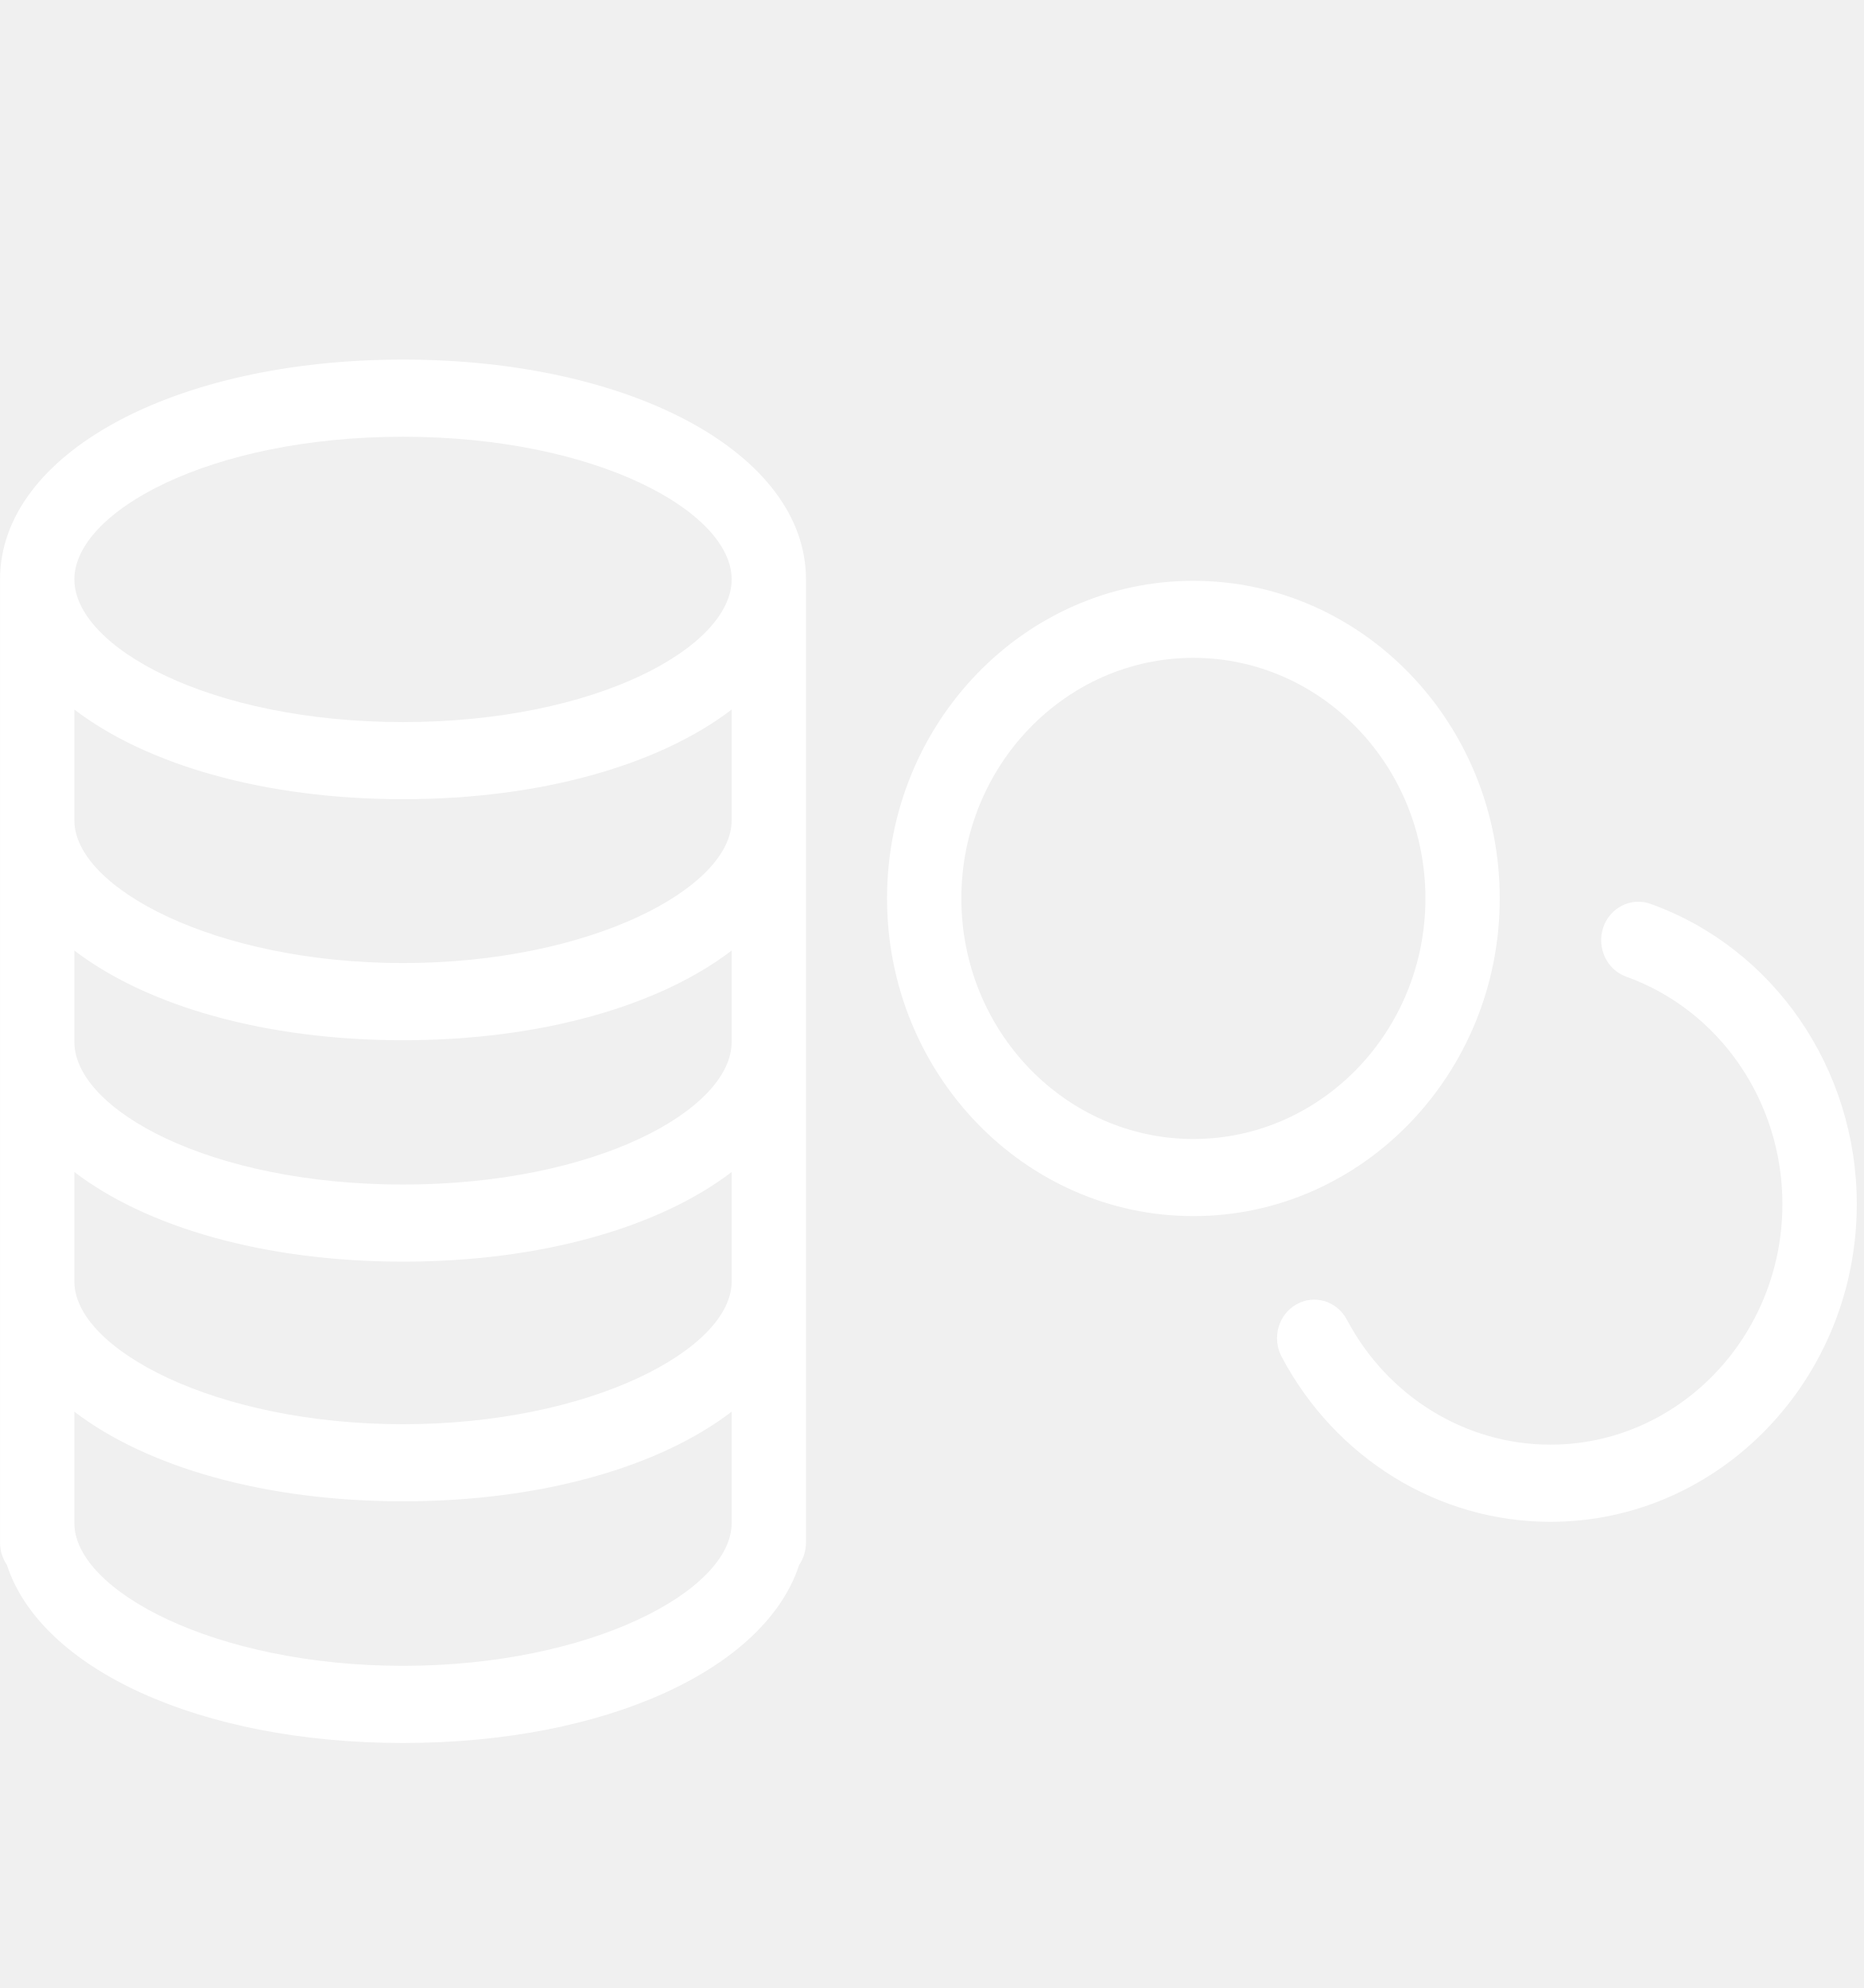
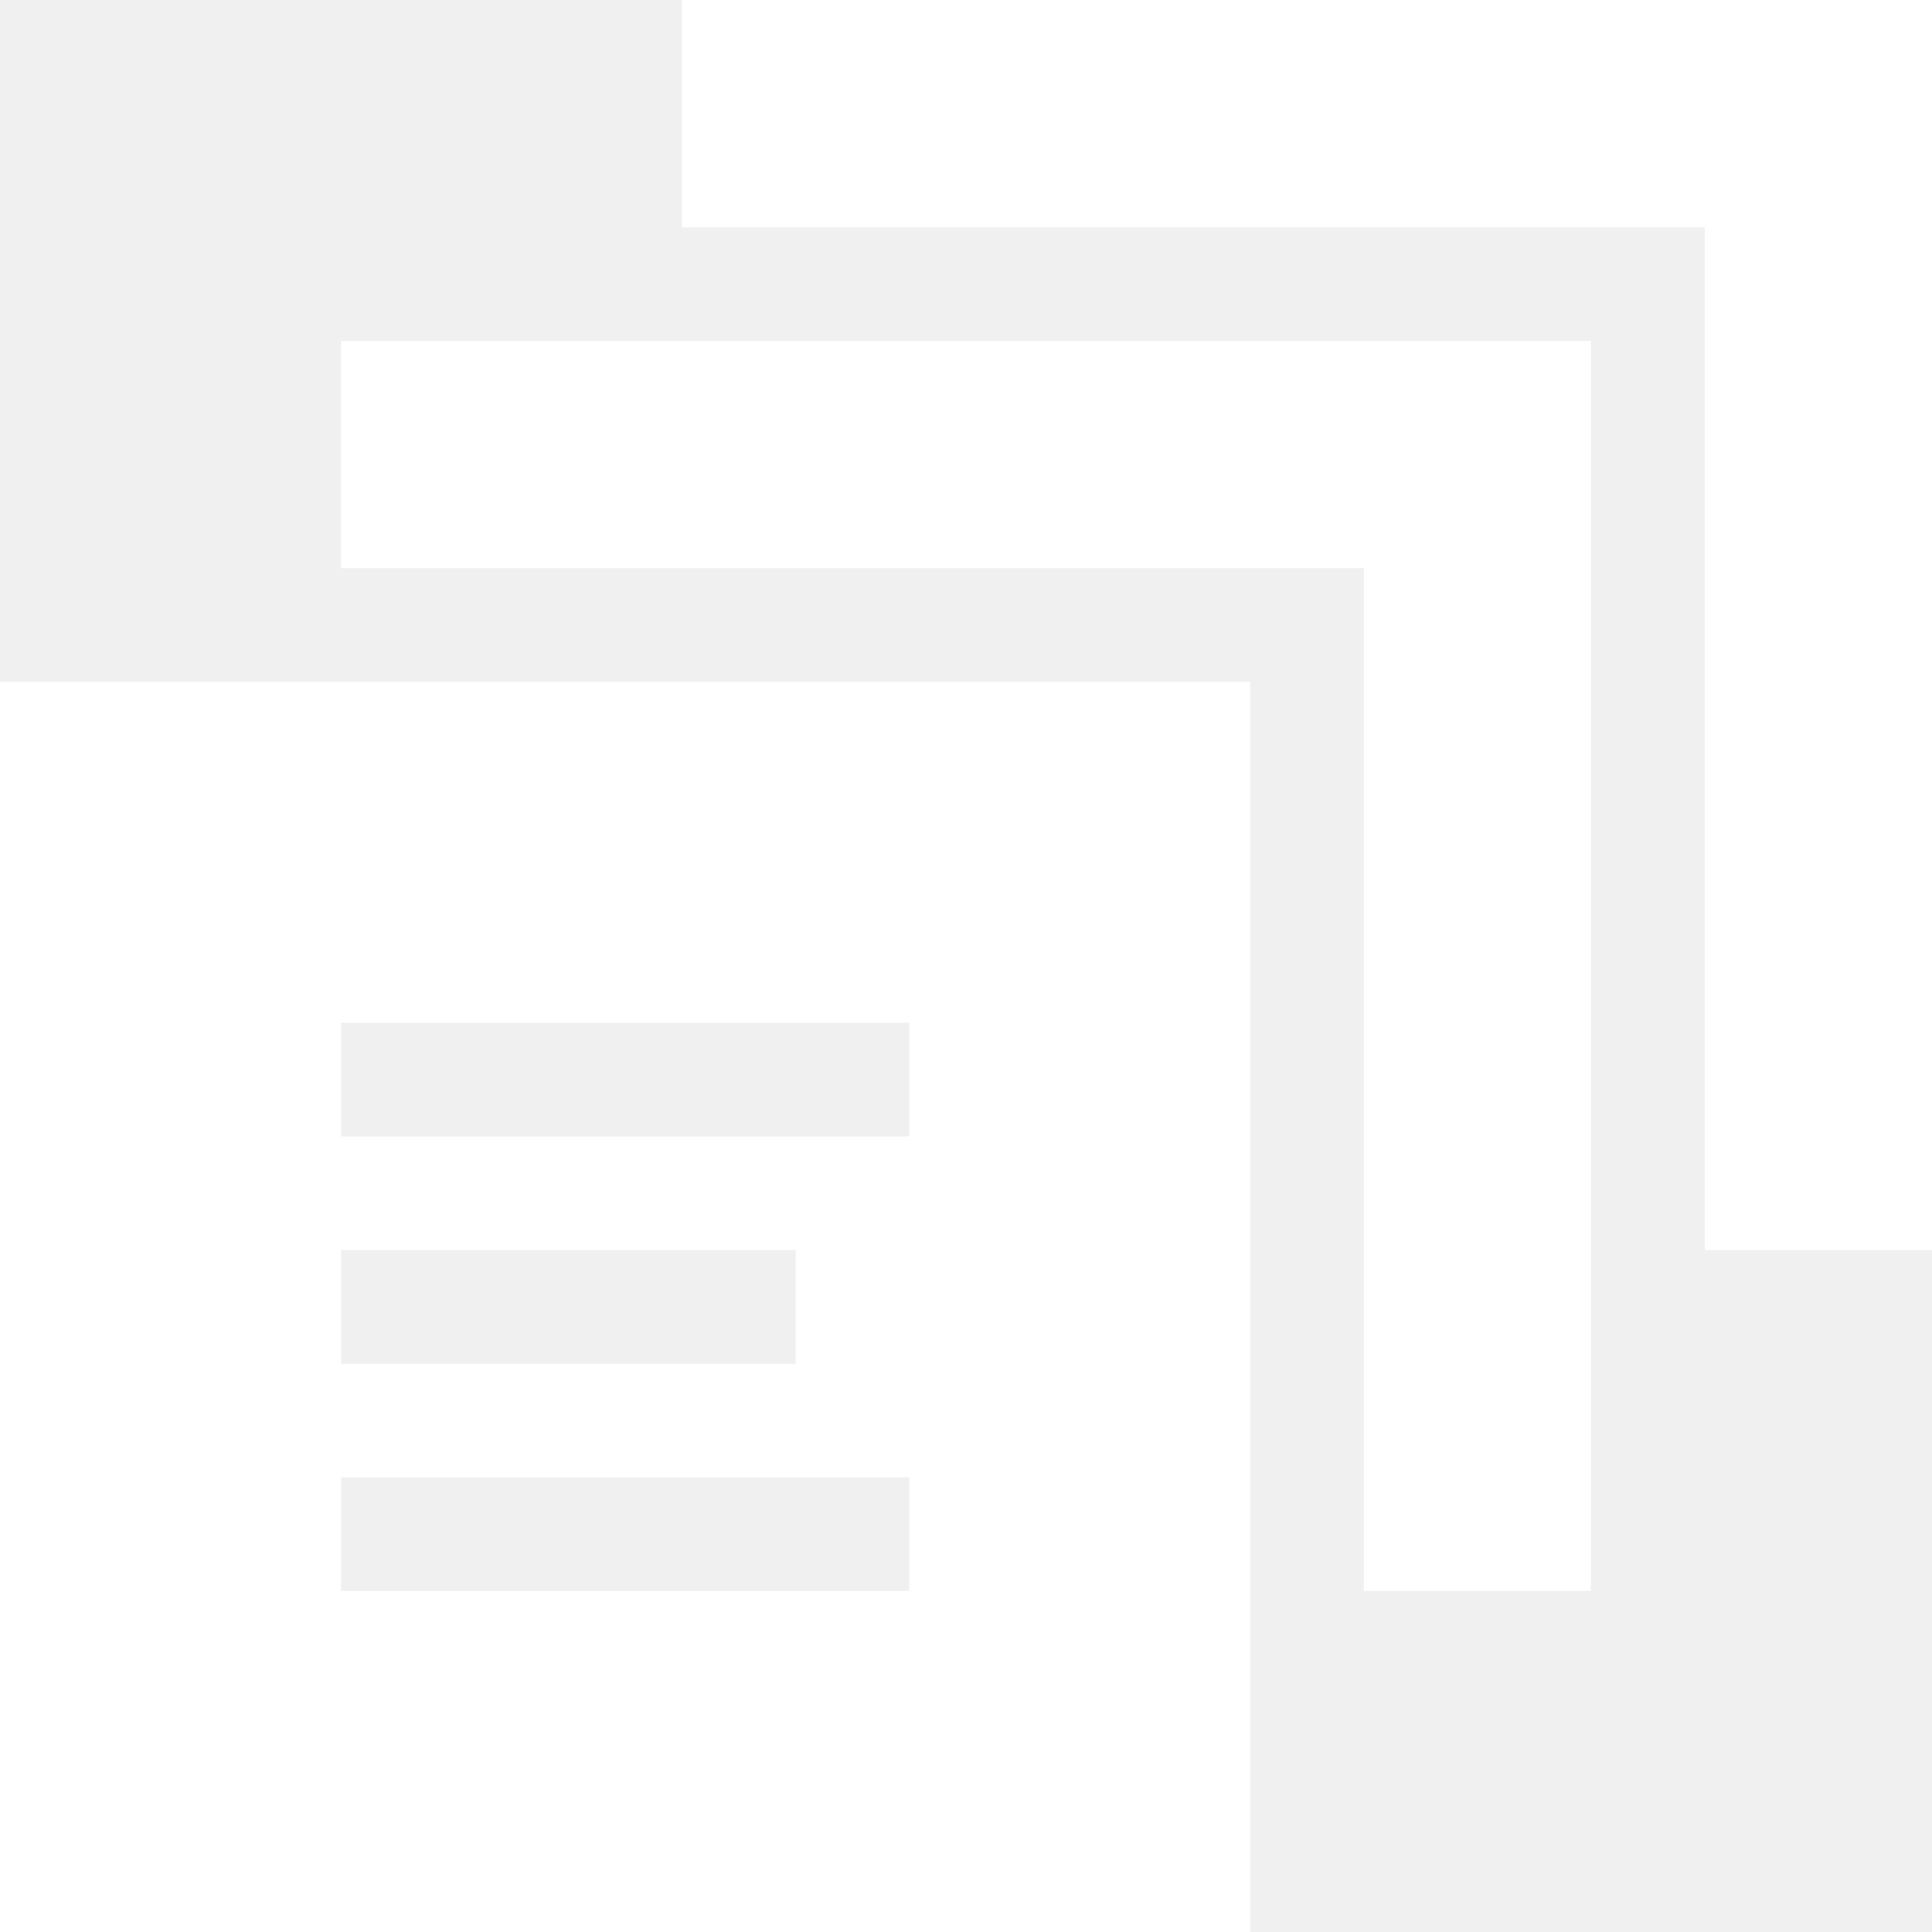
- <svg xmlns="http://www.w3.org/2000/svg" width="30" height="32" viewBox="0 0 30 32" fill="none">
-   <path d="M6.487 15.502C9.514 15.502 11.777 14.289 11.777 13.206V11.421C10.621 12.306 8.723 12.864 6.487 12.864C4.251 12.864 2.353 12.306 1.197 11.421V13.206C1.197 14.289 3.459 15.502 6.487 15.502ZM6.487 19.067C9.604 19.067 11.777 17.857 11.777 16.771V15.3C10.621 16.185 8.723 16.744 6.487 16.744C4.251 16.744 2.353 16.185 1.197 15.3V16.771C1.197 17.857 3.369 19.067 6.487 19.067ZM6.487 22.925C9.514 22.925 11.777 21.712 11.777 20.629V18.865C10.621 19.75 8.723 20.308 6.487 20.308C4.251 20.308 2.353 19.75 1.197 18.865V20.629C1.197 21.712 3.459 22.925 6.487 22.925ZM6.487 26.814C9.514 26.814 11.777 25.602 11.777 24.517V22.723C10.621 23.608 8.723 24.166 6.487 24.166C4.251 24.166 2.353 23.608 1.197 22.723V24.517C1.197 25.602 3.459 26.814 6.487 26.814ZM6.487 7.03C3.369 7.03 1.197 8.24 1.197 9.326C1.197 10.413 3.369 11.623 6.487 11.623C9.604 11.623 11.777 10.413 11.777 9.326C11.777 8.24 9.604 7.03 6.487 7.03ZM6.487 5.788C10.184 5.788 12.973 7.31 12.973 9.326V24.831C12.973 24.965 12.932 25.088 12.863 25.19C12.318 26.863 9.761 28.056 6.487 28.056C3.213 28.056 0.656 26.863 0.111 25.19C0.042 25.088 0.001 24.965 0.001 24.831V9.326C0.001 7.31 2.789 5.788 6.487 5.788H6.487ZM26.566 14.549C28.552 15.26 29.887 17.202 29.887 19.382C29.887 22.202 27.675 24.496 24.955 24.496C23.155 24.496 21.496 23.477 20.629 21.838C20.47 21.538 20.576 21.161 20.866 20.997C21.155 20.831 21.52 20.941 21.679 21.242C22.336 22.483 23.591 23.254 24.955 23.254C27.015 23.254 28.69 21.516 28.69 19.382C28.69 17.731 27.68 16.26 26.176 15.721C25.864 15.61 25.698 15.256 25.805 14.932C25.913 14.608 26.254 14.437 26.566 14.549L26.566 14.549ZM24.14 14.461C24.14 17.281 21.928 19.575 19.209 19.575C16.489 19.575 14.278 17.281 14.278 14.461C14.278 11.643 16.489 9.349 19.209 9.349C21.928 9.349 24.14 11.643 24.14 14.461ZM19.209 18.334C21.268 18.334 22.944 16.597 22.944 14.461C22.944 12.327 21.268 10.589 19.209 10.589C17.15 10.589 15.474 12.327 15.474 14.461C15.474 16.597 17.15 18.334 19.209 18.334Z" fill="white" />
+ <svg xmlns="http://www.w3.org/2000/svg" fill="#ffffff" width="800px" height="800px" viewBox="0 0 1920 1920">
+   <path d="M1242.353 677.647V1920H0V677.647h1242.353Zm-338.824 790.588H338.824v112.941h564.705v-112.94Zm677.647-1129.411v1242.352h-225.882V564.706H338.824V338.824h1242.352Zm-790.475 903.529H338.824v112.941H790.7v-112.941ZM1920.034-.011v1242.353h-225.882V225.872H677.68V-.012h1242.353ZM903.529 1016.47H338.824v112.94h564.705v-112.94Z" fill-rule="evenodd" />
</svg>
